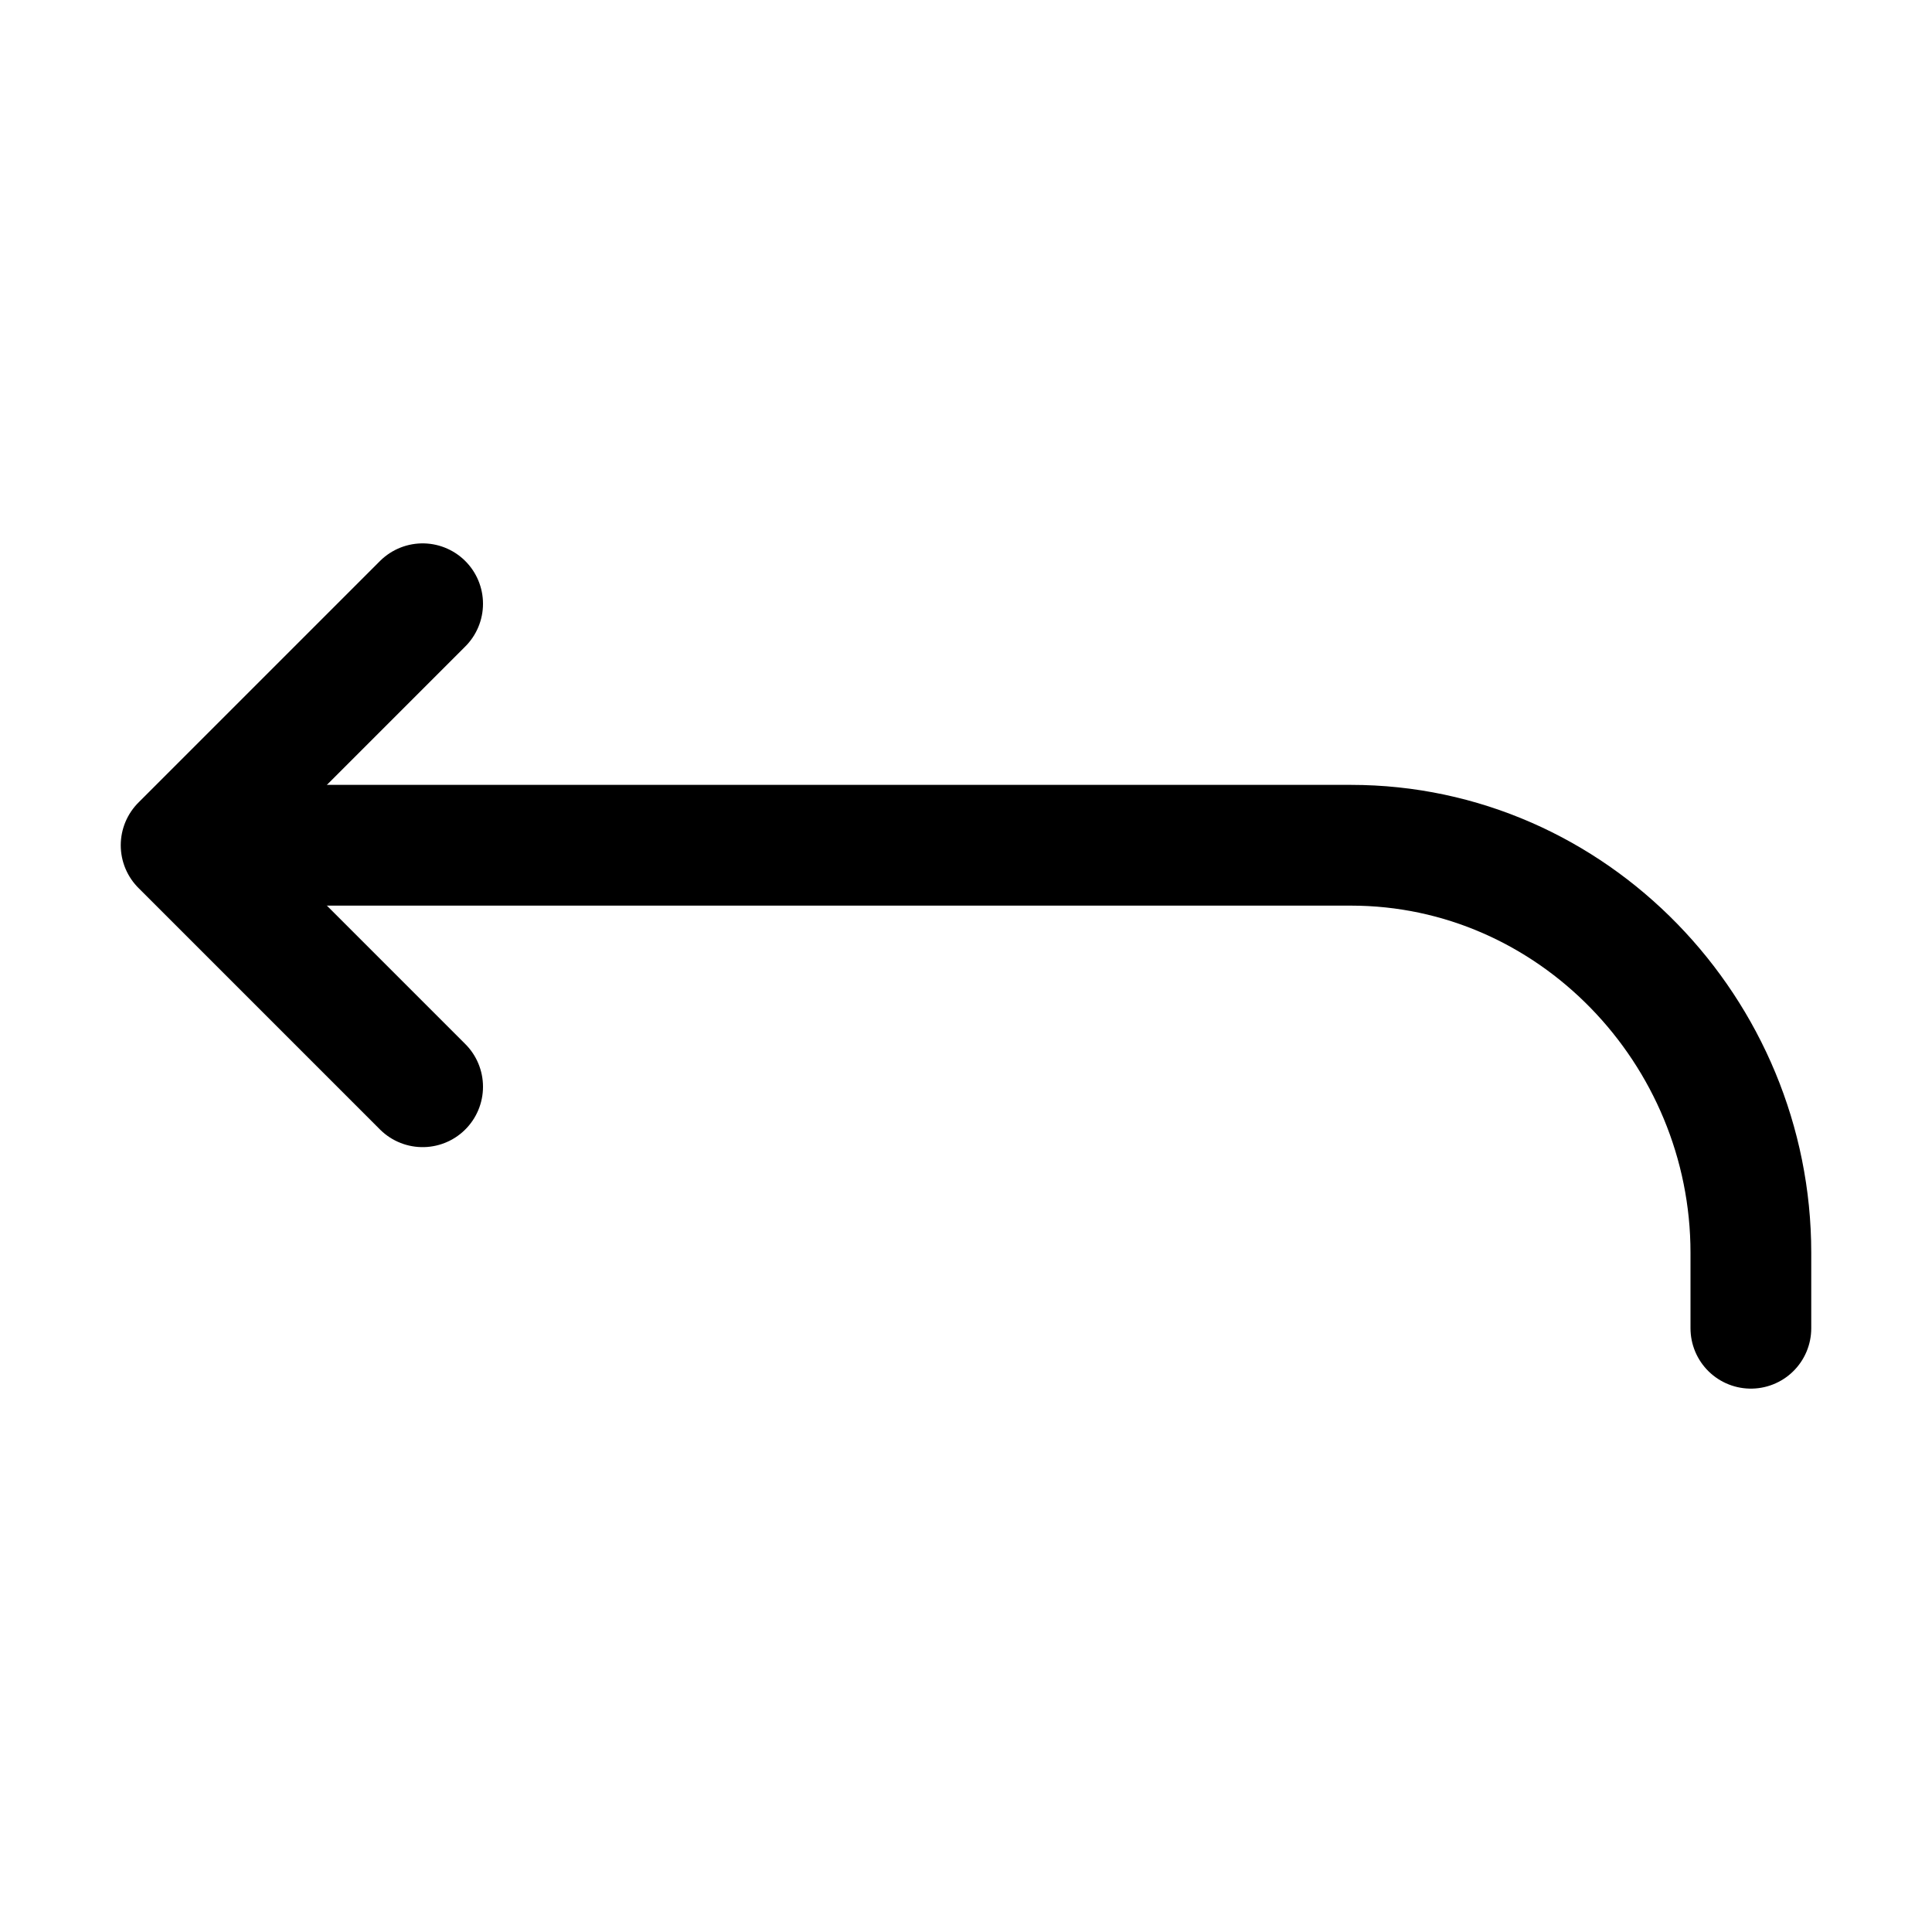
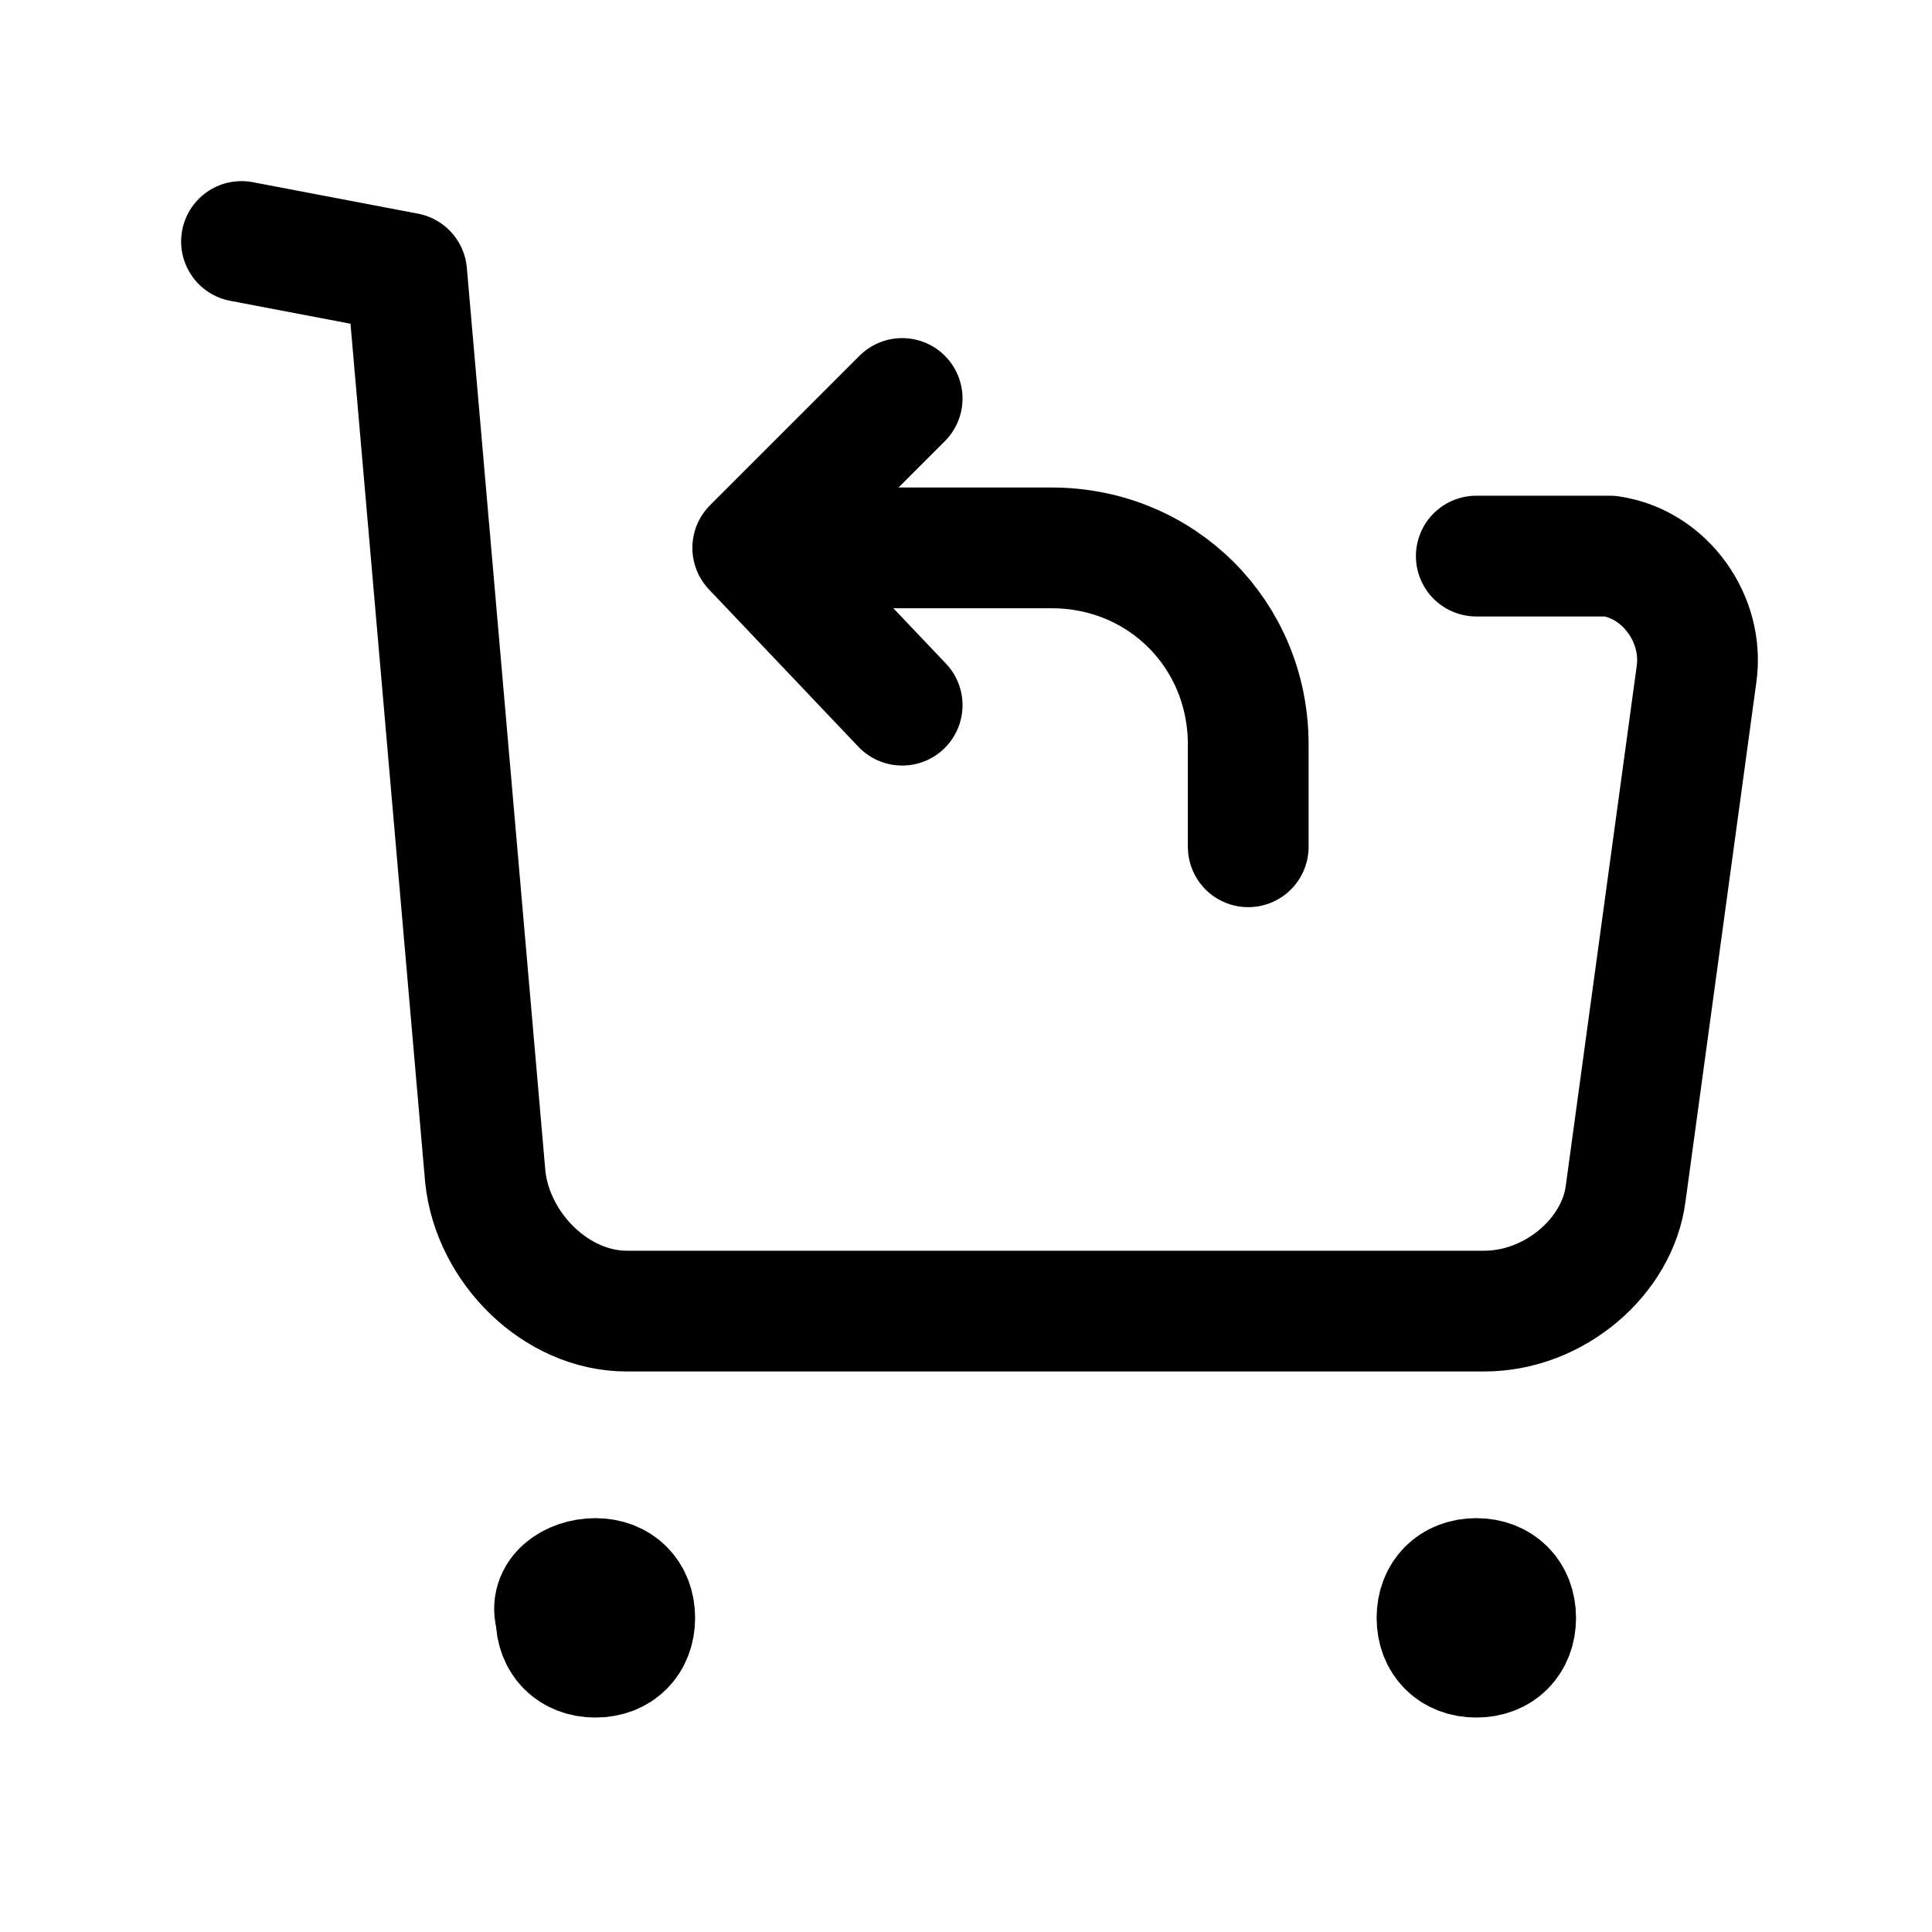
- <svg xmlns="http://www.w3.org/2000/svg" width="800px" height="800px" viewBox="0 0 512 512">
-   <polyline points="112 160 48 224 112 288" style="fill:none;stroke:#000000;stroke-linecap:round;stroke-linejoin:round;stroke-width:32px" />
-   <path d="M64,224H358c58.76,0,106,49.33,106,108v20" style="fill:none;stroke:#000000;stroke-linecap:round;stroke-linejoin:round;stroke-width:32px" />
+ <svg xmlns="http://www.w3.org/2000/svg" width="24" height="24" viewBox="0 0 24 24" fill="none">
+   <path d="M3 3L5.052 3.391L6.029 14.626C6.126 15.506 6.908 16.287 7.787 16.287H18.437C19.316 16.287 20.098 15.603 20.195 14.822L21.075 8.374C21.172 7.69 20.684 7.006 20 6.908C19.902 6.908 18.339 6.908 18.339 6.908" stroke="black" stroke-width="1.5" stroke-miterlimit="10" stroke-linecap="round" stroke-linejoin="round" />
+   <path d="M7.396 19.609C7.689 19.609 7.885 19.805 7.885 20.098C7.885 20.391 7.689 20.586 7.396 20.586C7.103 20.586 6.908 20.391 6.908 20.098C6.81 19.805 7.103 19.609 7.396 19.609Z" fill="black" stroke="black" stroke-width="1.5" stroke-miterlimit="10" stroke-linecap="round" stroke-linejoin="round" />
+   <path d="M18.339 19.609C18.632 19.609 18.828 19.805 18.828 20.098C18.828 20.391 18.632 20.586 18.339 20.586C18.046 20.586 17.851 20.391 17.851 20.098C17.851 19.805 18.046 19.609 18.339 19.609Z" fill="black" stroke="black" stroke-width="1.5" stroke-miterlimit="10" stroke-linecap="round" stroke-linejoin="round" />
+   <path d="M9.448 6.806H13.063C14.431 6.806 15.506 7.881 15.506 9.249V10.519" stroke="black" stroke-width="1.5" stroke-miterlimit="10" stroke-linecap="round" stroke-linejoin="round" />
+   <path d="M11.207 8.76L9.351 6.806L11.207 4.95" stroke="black" stroke-width="1.5" stroke-miterlimit="10" stroke-linecap="round" stroke-linejoin="round" />
</svg>
